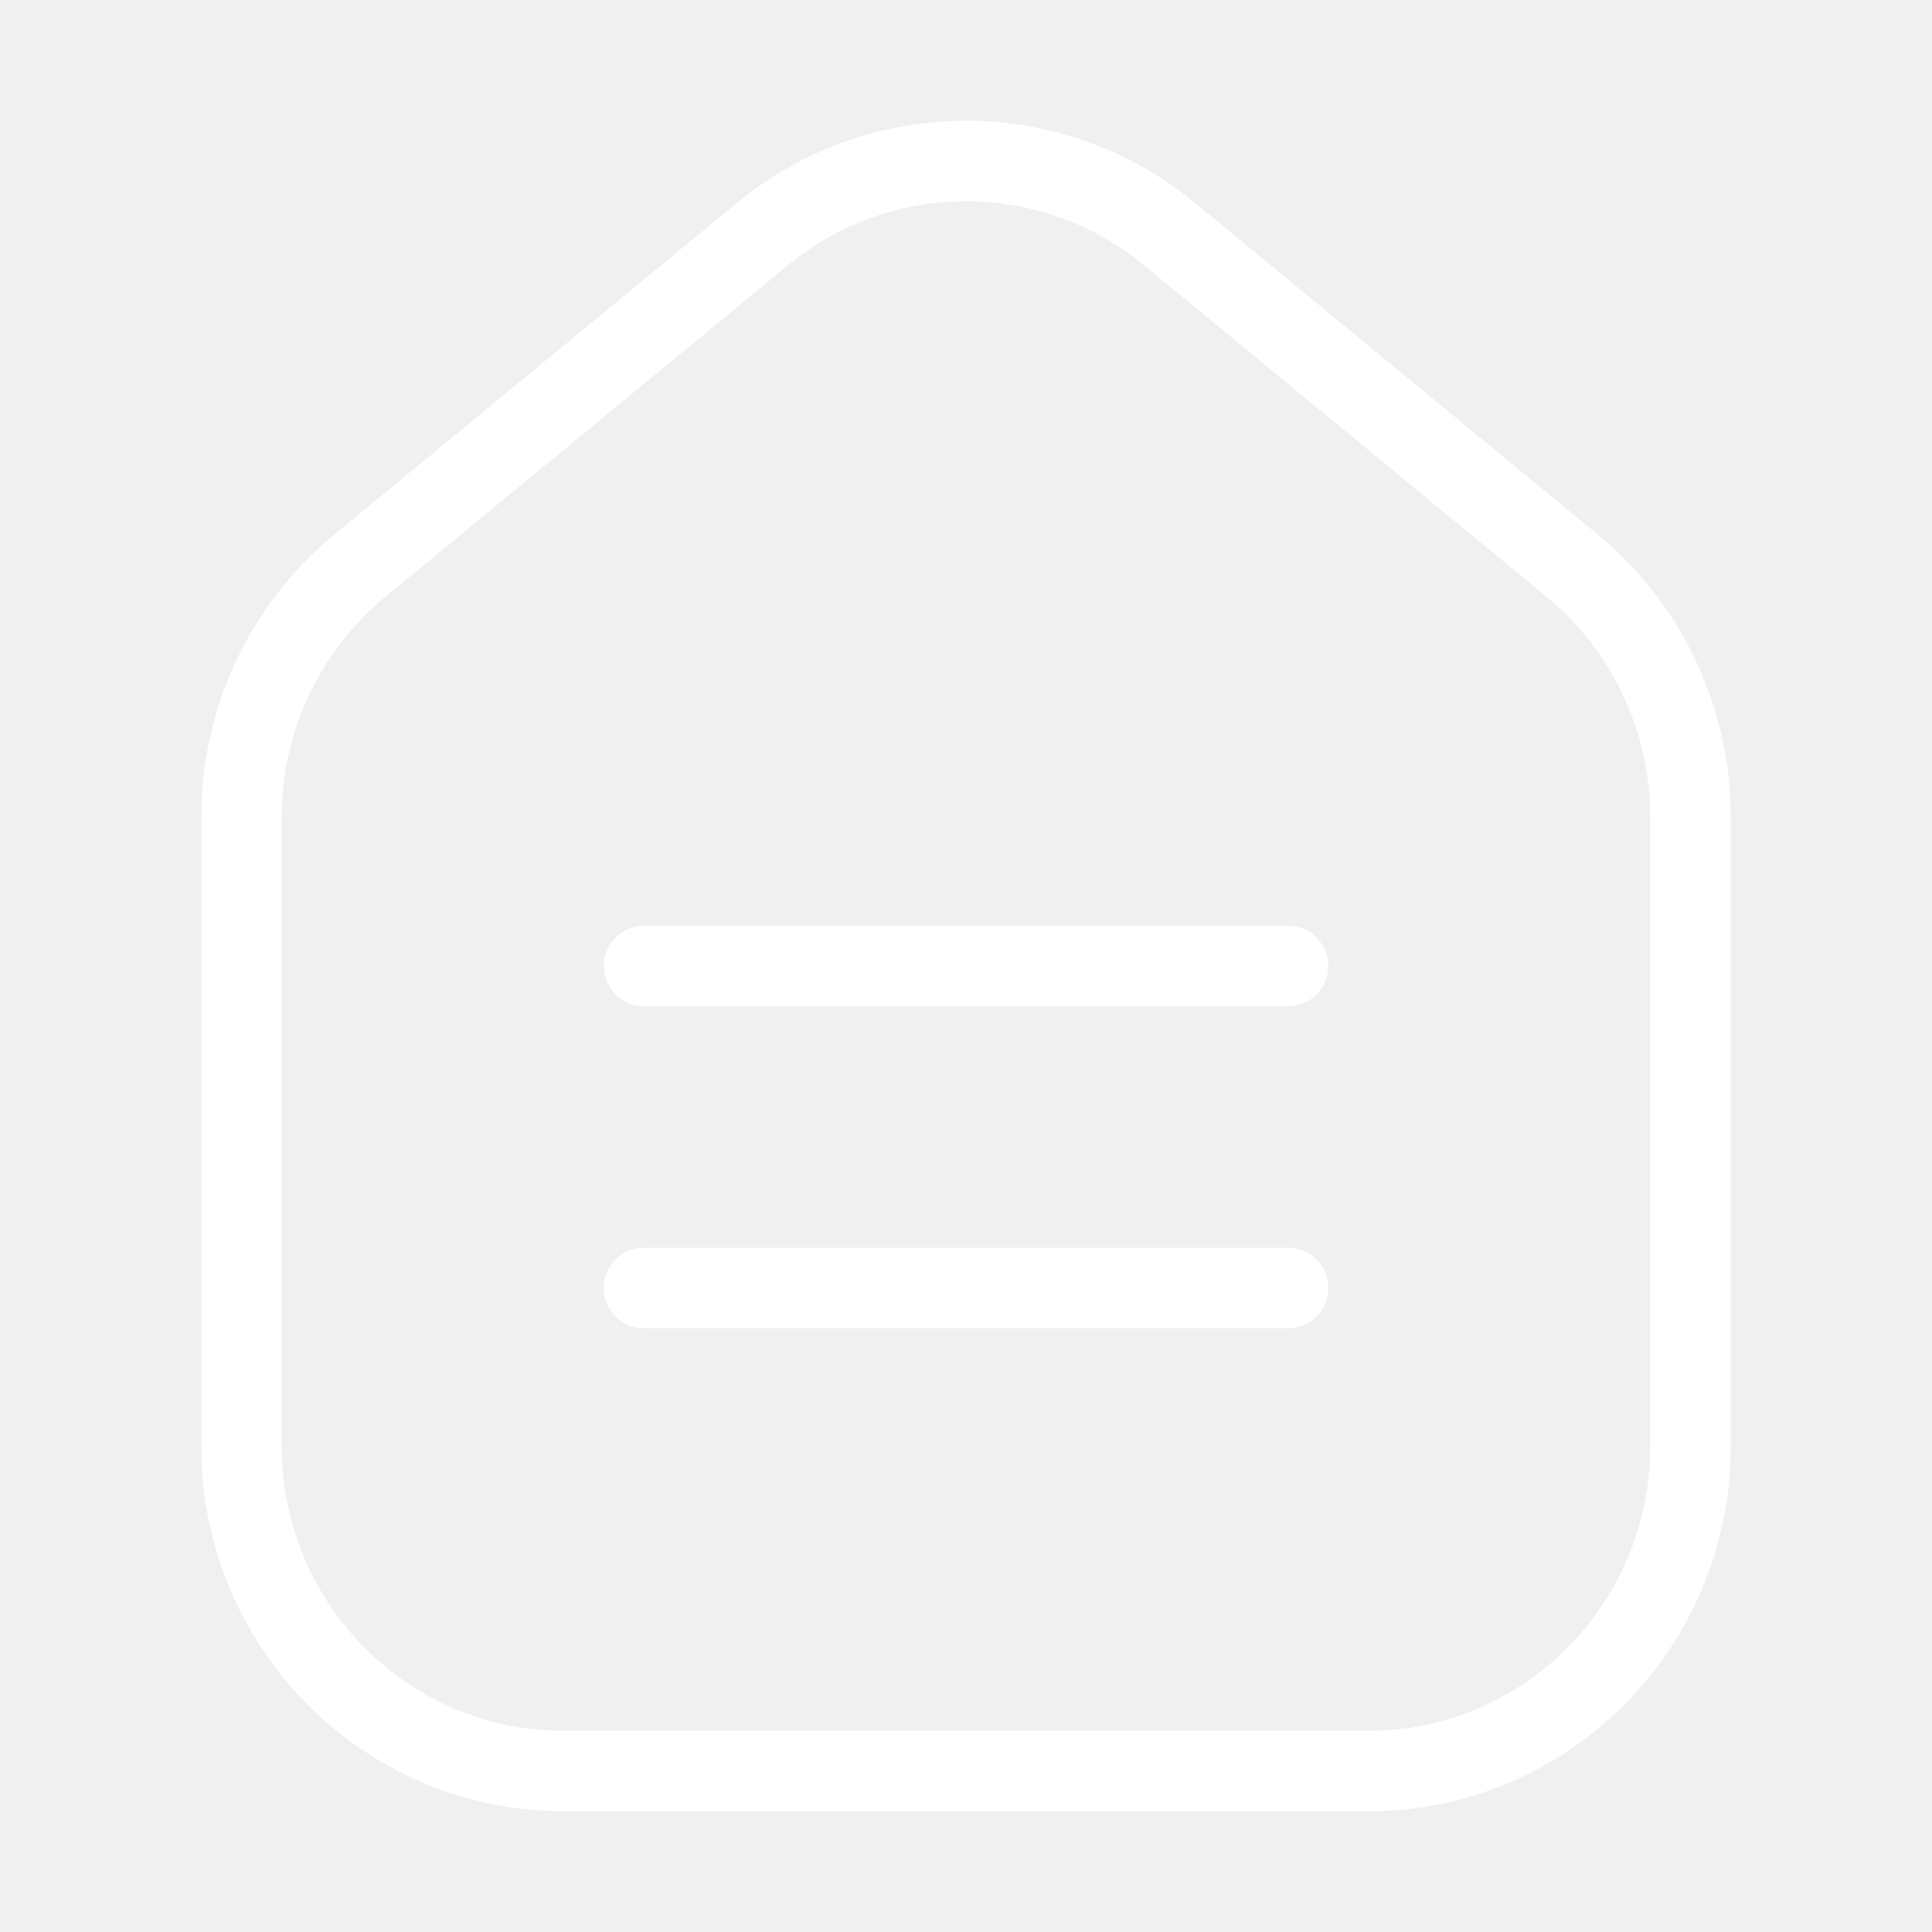
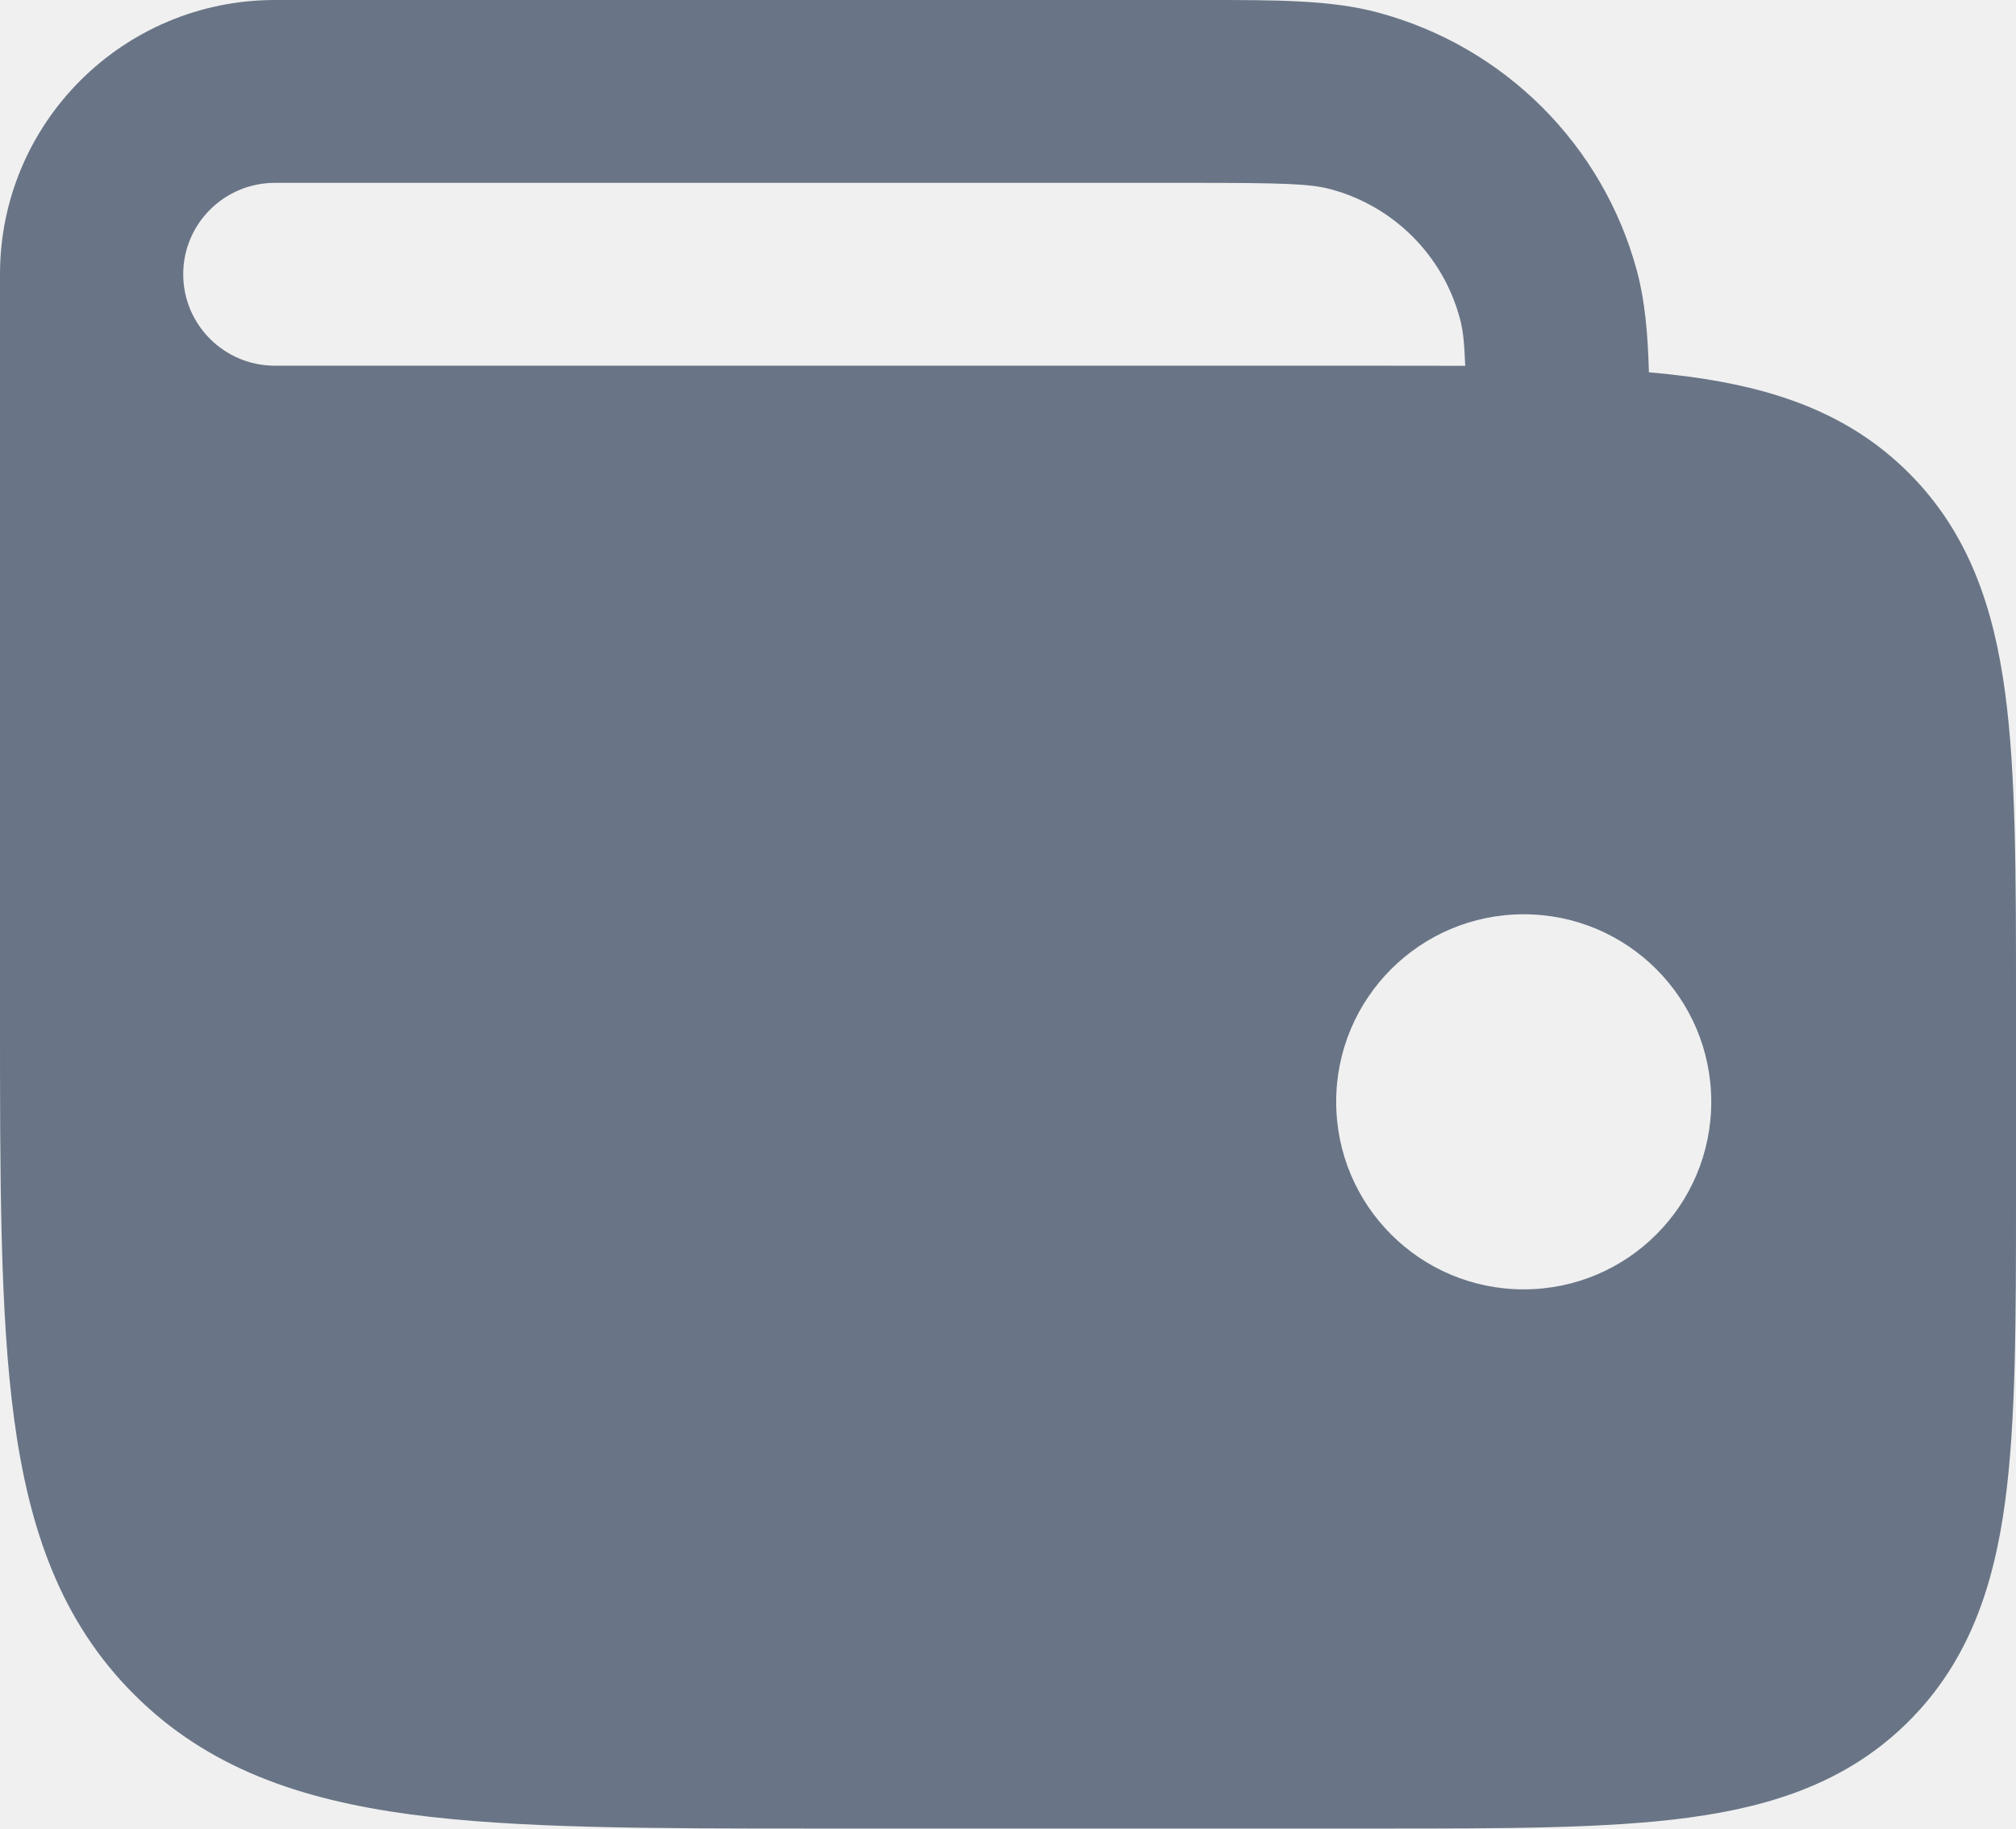
- <svg xmlns="http://www.w3.org/2000/svg" preserveAspectRatio="none" overflow="visible" style="display: block;" width="24" height="24" viewBox="0 0 24 24" fill="none">
-   <g id="Huge-icon/menu/outline/menu-home">
-     <path id="Vector" d="M8 12H16M8 16H16M21 10.15V17.967C21 20.194 19.209 22 17 22H7C4.791 22 3 20.194 3 17.967V10.15C3 8.939 3.54 7.793 4.47 7.027L9.47 2.909C10.942 1.697 13.058 1.697 14.53 2.909L19.53 7.027C20.46 7.793 21 8.939 21 10.15Z" stroke-linecap="round" stroke-linejoin="round" stroke="white" style="stroke:white;stroke-opacity:1;" />
+ <svg xmlns="http://www.w3.org/2000/svg" preserveAspectRatio="none" overflow="visible" style="display: block;" width="21.5" height="19.5" viewBox="0 0 21.5 19.5" fill="none">
+   <g id="elements">
+     <path id="Subtract" d="M12.839 0C13.616 -0 14.193 -0.001 14.693 0.133C16.042 0.493 17.096 1.545 17.458 2.891C17.543 3.208 17.574 3.558 17.585 3.97C17.731 3.983 17.871 3.998 18.006 4.016C18.913 4.137 19.714 4.402 20.355 5.042C20.997 5.682 21.262 6.481 21.384 7.386C21.5 8.247 21.5 9.336 21.5 10.656V12.744C21.5 14.064 21.5 15.153 21.384 16.015C21.262 16.919 20.996 17.718 20.355 18.357C19.714 18.997 18.913 19.262 18.006 19.384C17.142 19.5 16.051 19.5 14.729 19.5H8.724C6.942 19.5 5.506 19.5 4.376 19.349C3.203 19.191 2.216 18.855 1.432 18.072C0.647 17.29 0.309 16.305 0.151 15.135C-0.001 14.008 -2.6198e-05 12.574 0 10.796V2.925C0 1.31 1.313 9.66576e-05 2.932 0H12.839ZM16.25 9.75C15.145 9.75 14.25 10.645 14.25 11.75C14.25 12.855 15.145 13.75 16.25 13.75C17.355 13.75 18.25 12.855 18.25 11.75C18.25 10.645 17.355 9.75 16.25 9.75ZM2.932 1.95C2.392 1.95 1.954 2.386 1.954 2.925C1.954 3.463 2.392 3.9 2.932 3.9H14.727C15.04 3.9 15.339 3.9 15.626 3.901C15.617 3.65 15.601 3.511 15.569 3.396C15.389 2.723 14.862 2.197 14.188 2.017C13.97 1.959 13.676 1.95 12.704 1.95H2.932Z" fill="#697586" style="fill:#697586;fill:color(display-p3 0.412 0.457 0.525);fill-opacity:1;" />
  </g>
</svg>
